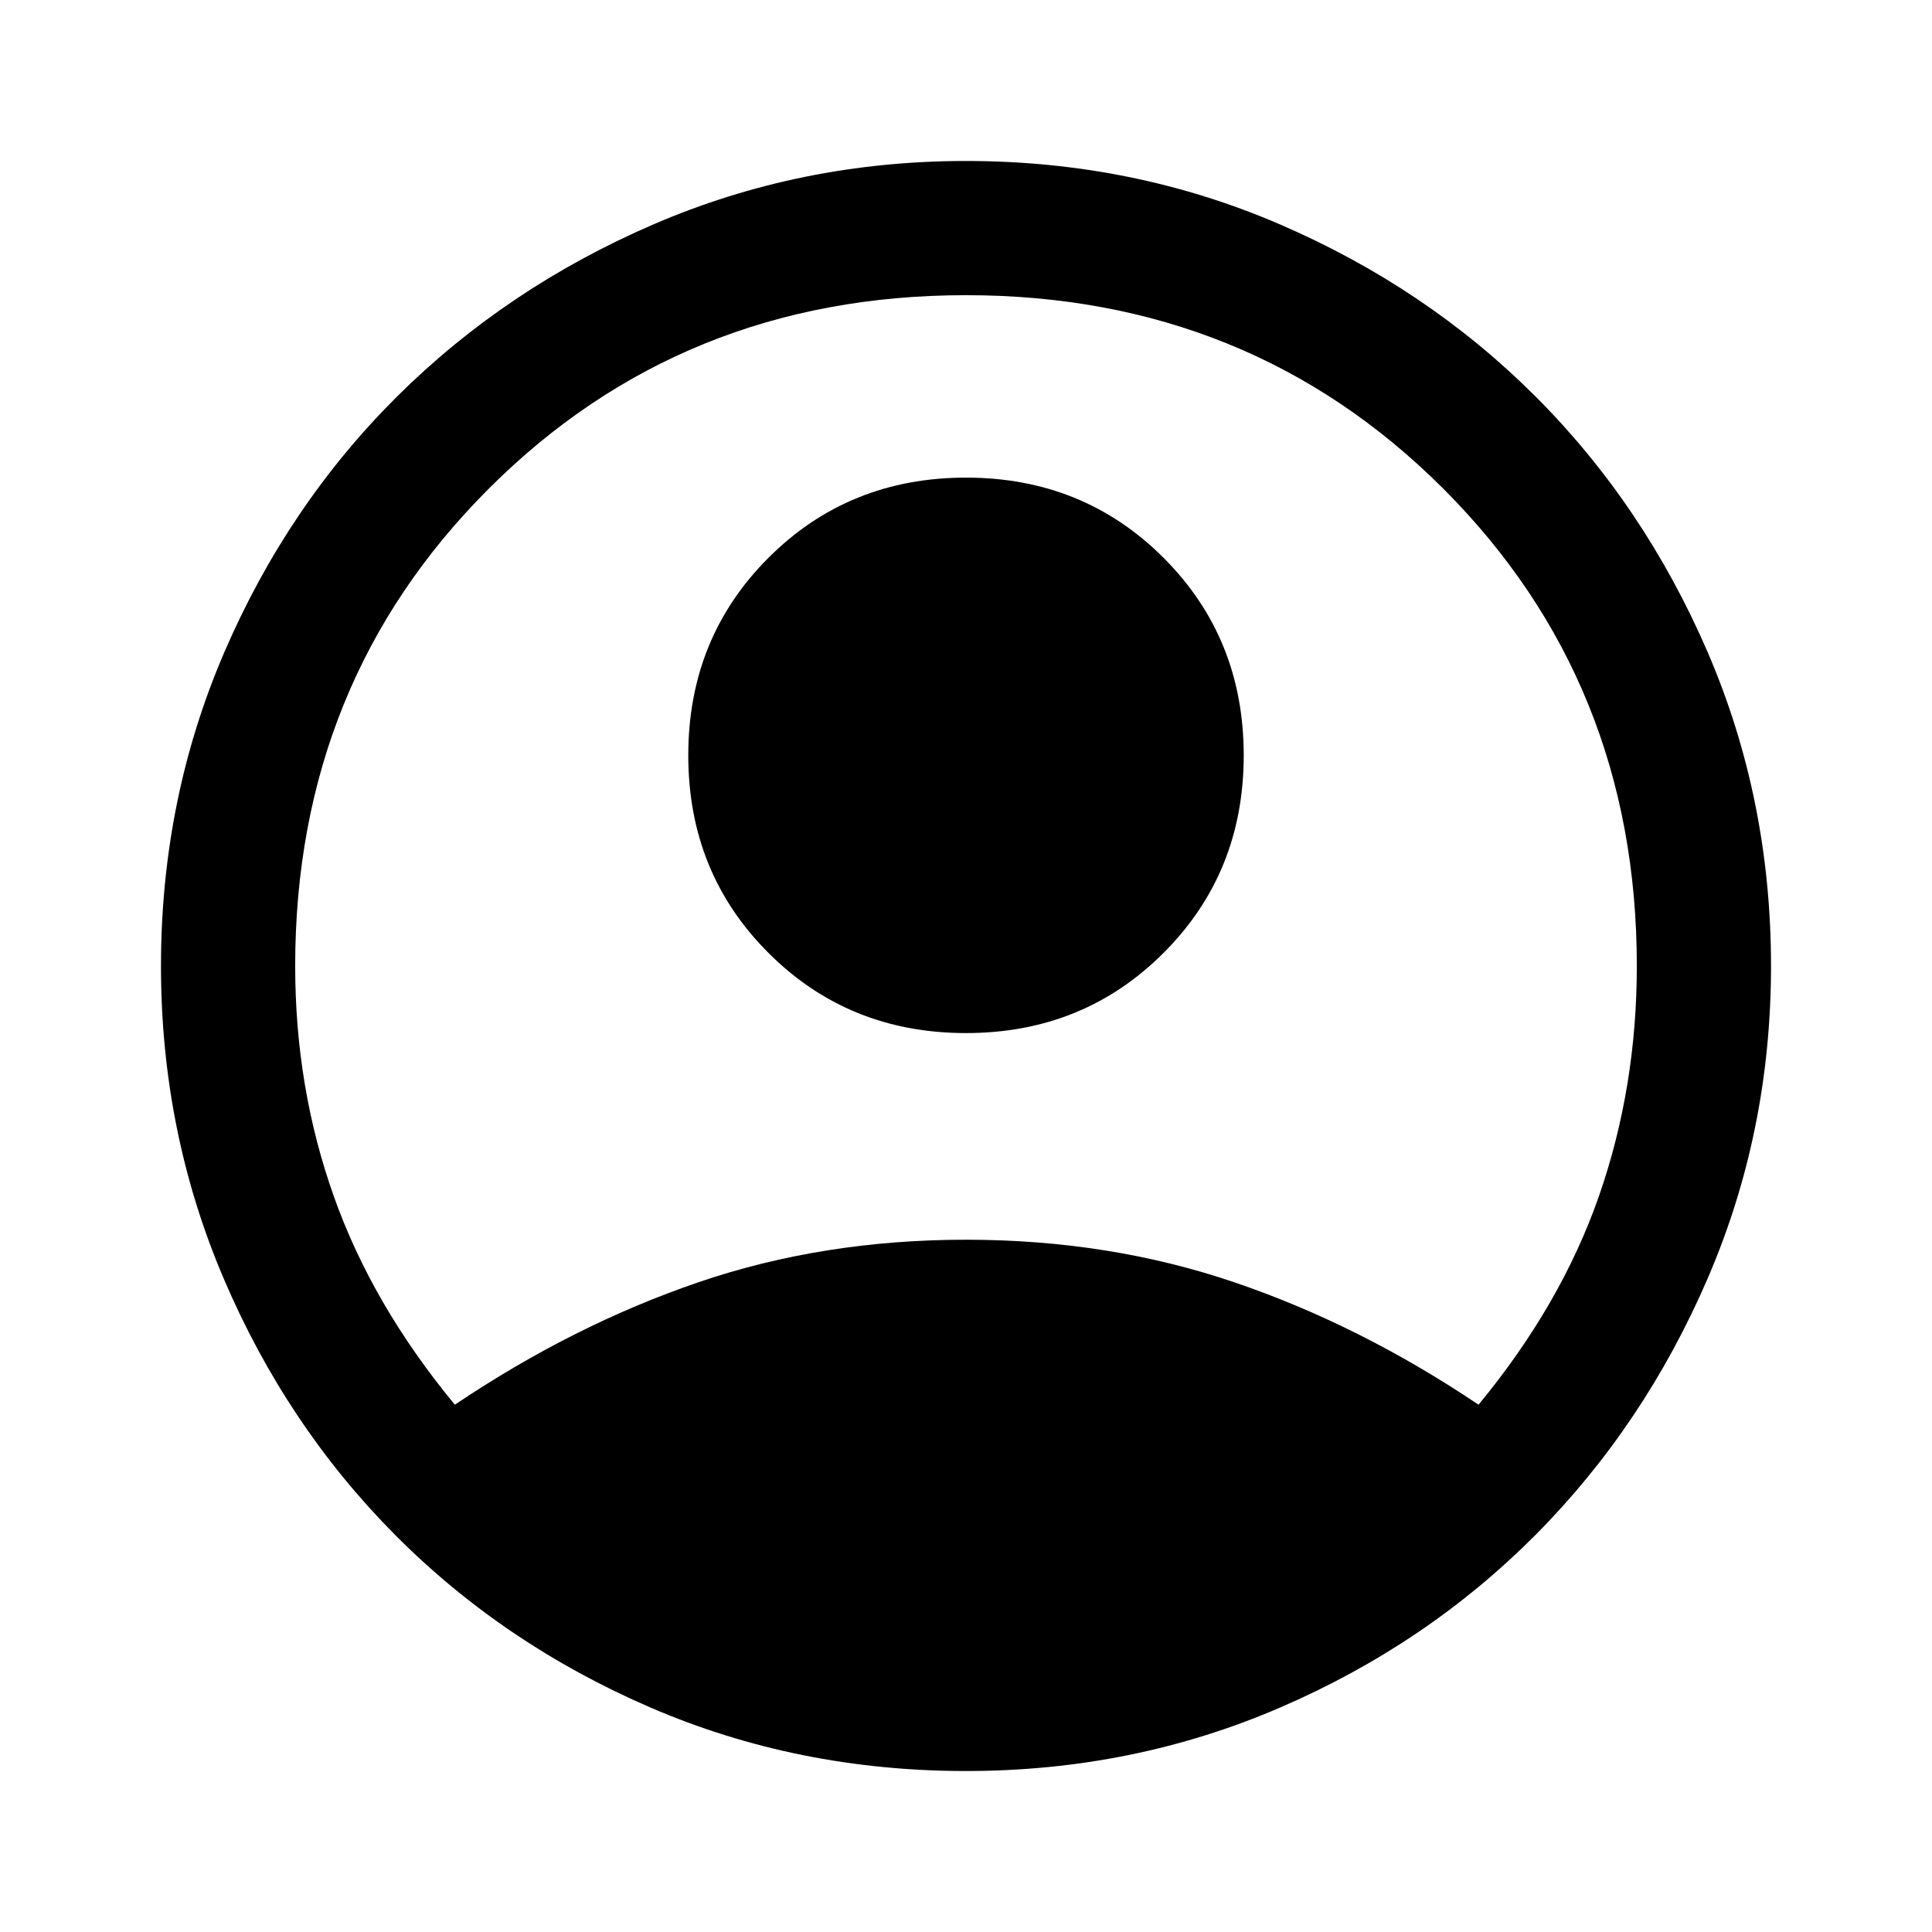
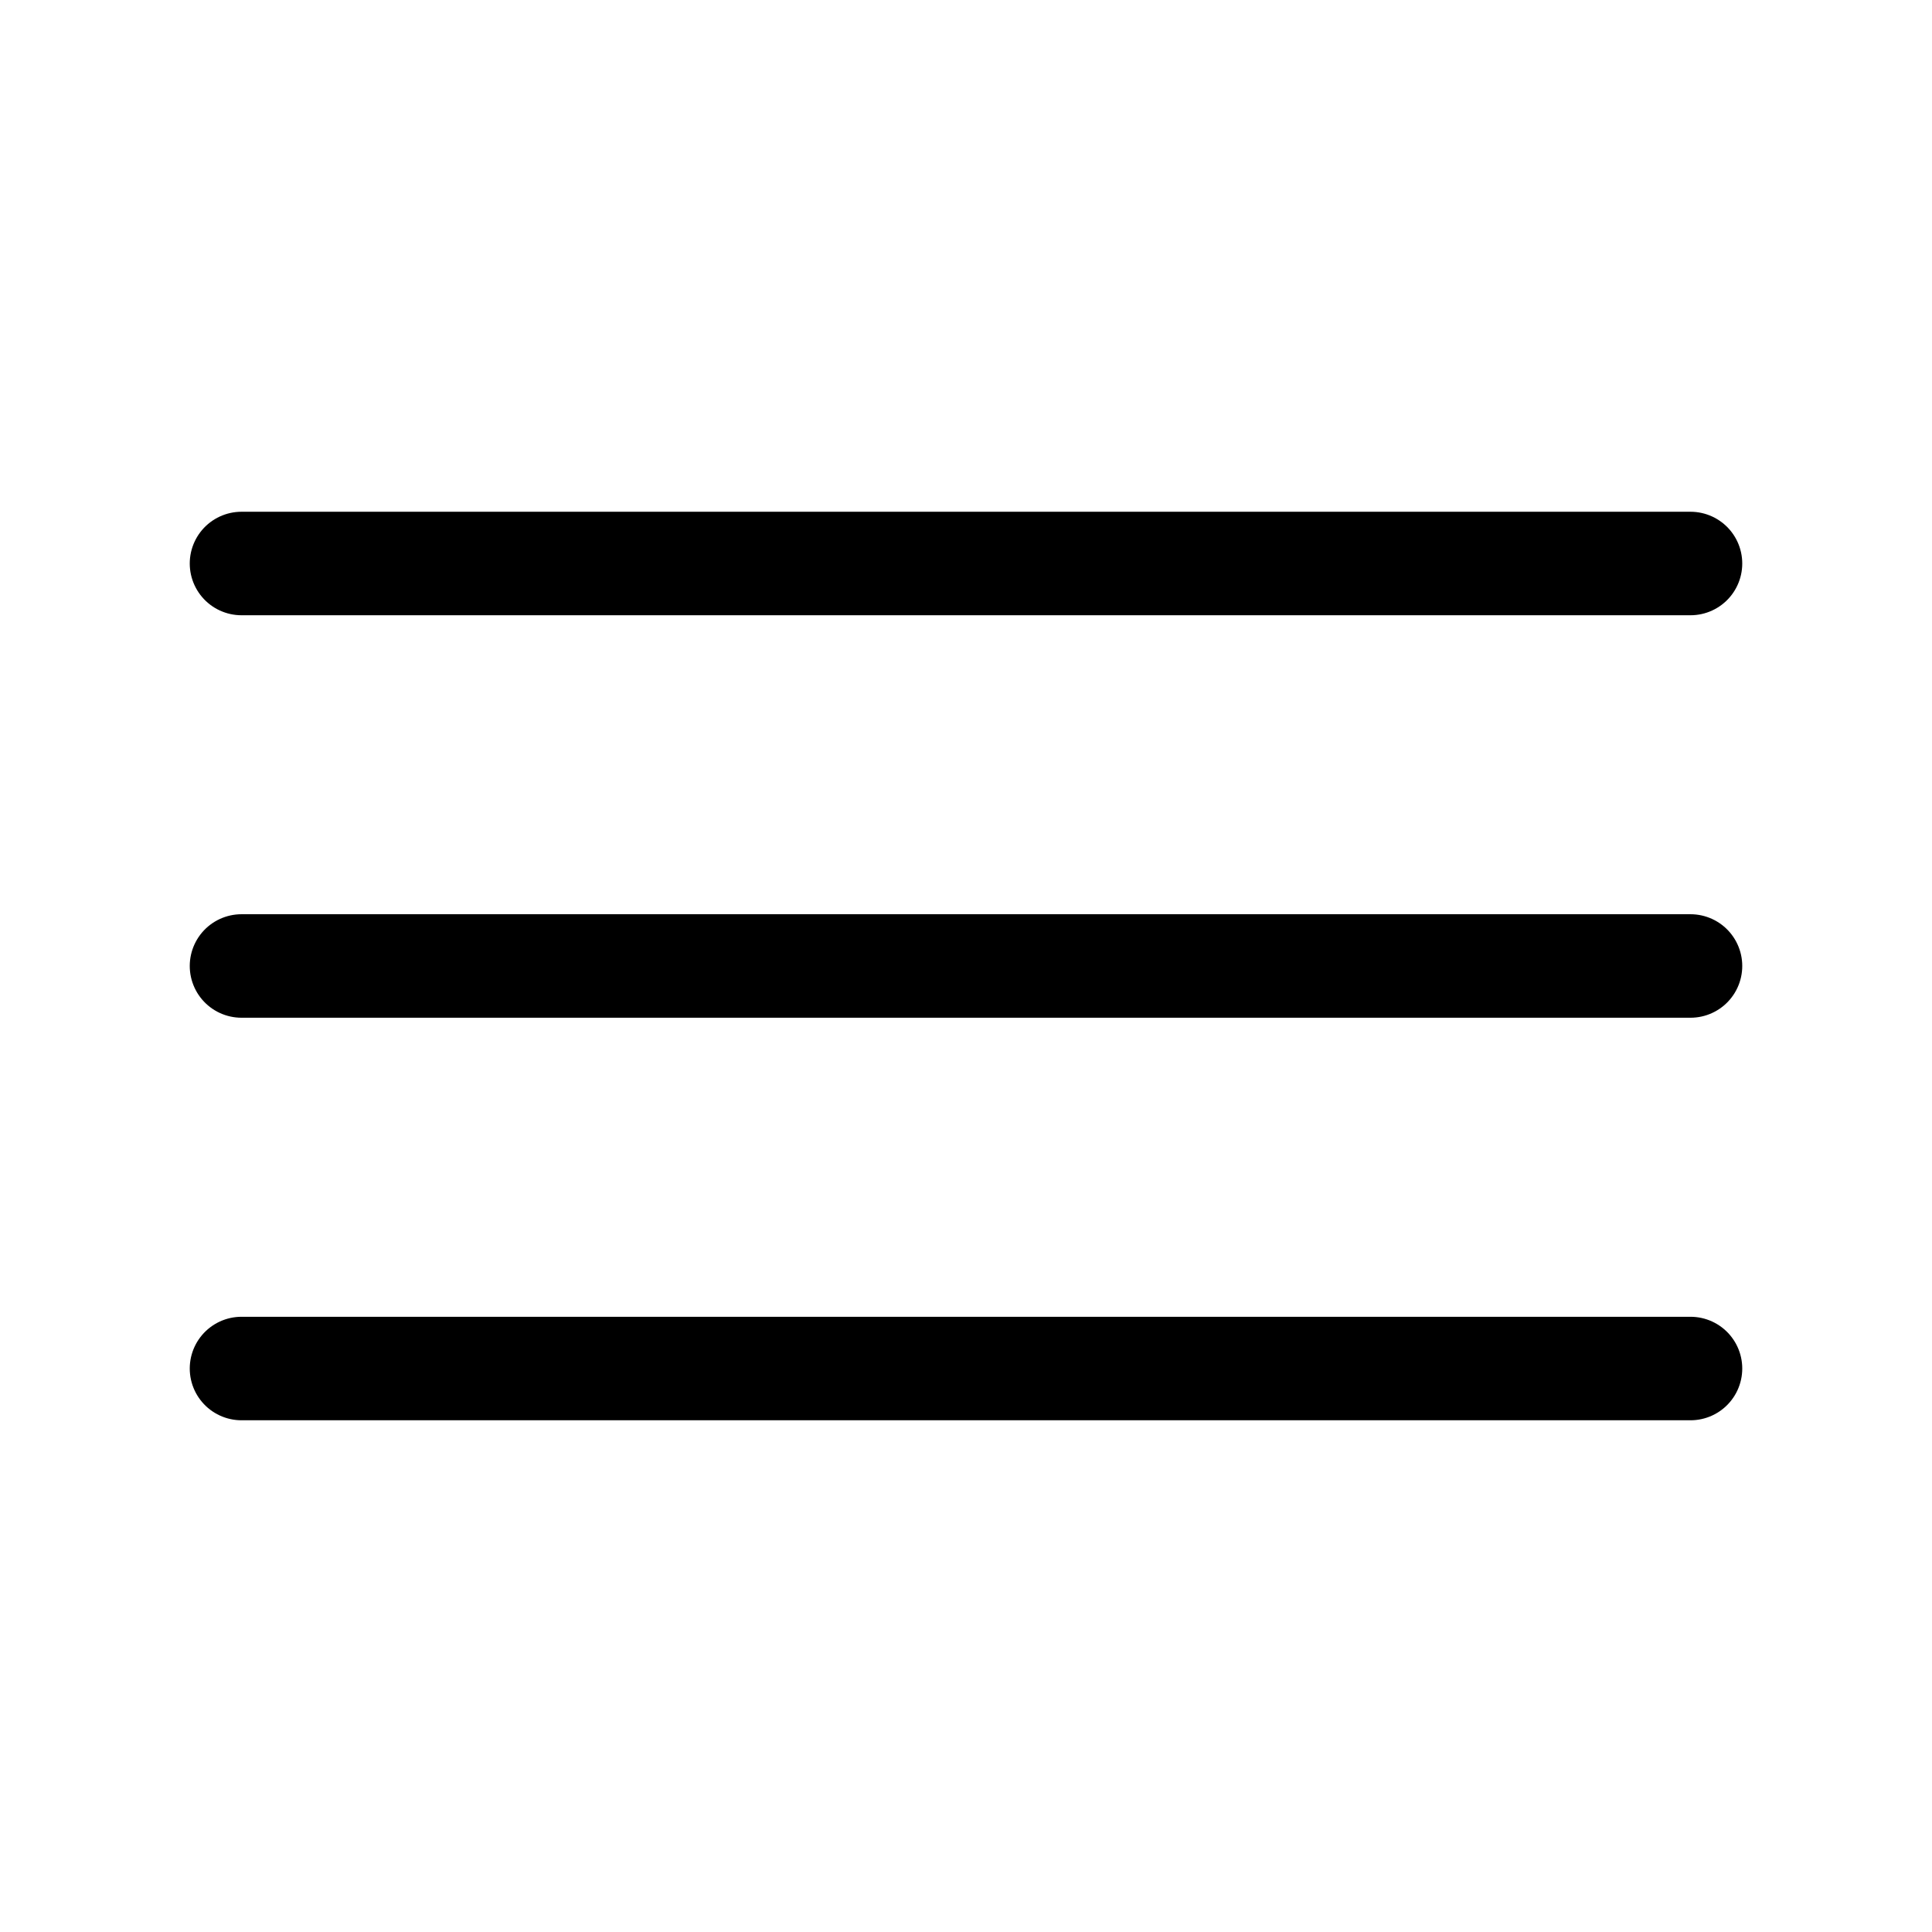
- <svg xmlns="http://www.w3.org/2000/svg" preserveAspectRatio="none" overflow="visible" style="display: block;" width="28" height="28" viewBox="0 0 28 28" fill="none">
-   <g id="account_circle">
-     <mask id="mask0_0_14" style="mask-type:alpha" maskUnits="userSpaceOnUse" x="0" y="0" width="28" height="28">
-       <rect id="Bounding box" width="28" height="28" fill="#D9D9D9" />
-     </mask>
-     <g mask="url(#mask0_0_14)">
-       <path id="account_circle_2" d="M6.592 20.358C7.739 19.587 8.915 18.996 10.121 18.584C11.326 18.172 12.62 17.967 14 17.967C15.381 17.967 16.677 18.172 17.889 18.584C19.101 18.996 20.281 19.587 21.428 20.358C22.225 19.393 22.807 18.385 23.173 17.335C23.539 16.285 23.722 15.173 23.722 14C23.722 11.258 22.787 8.953 20.918 7.083C19.047 5.213 16.742 4.278 14 4.278C11.258 4.278 8.953 5.213 7.083 7.083C5.213 8.953 4.278 11.258 4.278 14C4.278 15.173 4.464 16.285 4.837 17.335C5.209 18.385 5.794 19.393 6.592 20.358ZM11.137 13.81C10.362 13.036 9.975 12.082 9.975 10.947C9.975 9.813 10.362 8.859 11.137 8.084C11.911 7.31 12.866 6.922 14 6.922C15.134 6.922 16.089 7.31 16.863 8.084C17.638 8.859 18.025 9.813 18.025 10.947C18.025 12.082 17.638 13.036 16.863 13.81C16.089 14.585 15.134 14.972 14 14.972C12.866 14.972 11.911 14.585 11.137 13.81ZM14 25.667C12.373 25.667 10.85 25.36 9.43 24.748C8.011 24.136 6.776 23.301 5.726 22.245C4.676 21.188 3.848 19.95 3.242 18.53C2.636 17.111 2.333 15.601 2.333 14C2.333 12.386 2.64 10.87 3.252 9.45C3.865 8.031 4.699 6.796 5.755 5.746C6.812 4.696 8.05 3.865 9.47 3.252C10.889 2.64 12.399 2.333 14 2.333C15.614 2.333 17.131 2.64 18.55 3.252C19.97 3.865 21.204 4.696 22.254 5.746C23.304 6.796 24.135 8.031 24.748 9.45C25.36 10.87 25.667 12.386 25.667 14C25.667 15.601 25.36 17.111 24.748 18.53C24.135 19.95 23.304 21.188 22.254 22.245C21.204 23.301 19.97 24.136 18.55 24.748C17.131 25.36 15.614 25.667 14 25.667Z" fill="black" />
-     </g>
+ <svg xmlns="http://www.w3.org/2000/svg" width="28" height="28" viewBox="0 0 28 28" fill="none">
+   <g id="iconsax-menu" transform="translate(2.75 7.4167)">
+     <path id="Vector" d="M0.75 0.75H21.75" stroke-width="1.5" stroke-linecap="round" stroke="black" />
+     <path id="Vector_2" d="M0.75 6.583H21.75" stroke-width="1.5" stroke-linecap="round" stroke="black" />
+     <path id="Vector_3" d="M0.75 12.417H21.75" stroke-width="1.5" stroke-linecap="round" stroke="black" />
  </g>
</svg>
